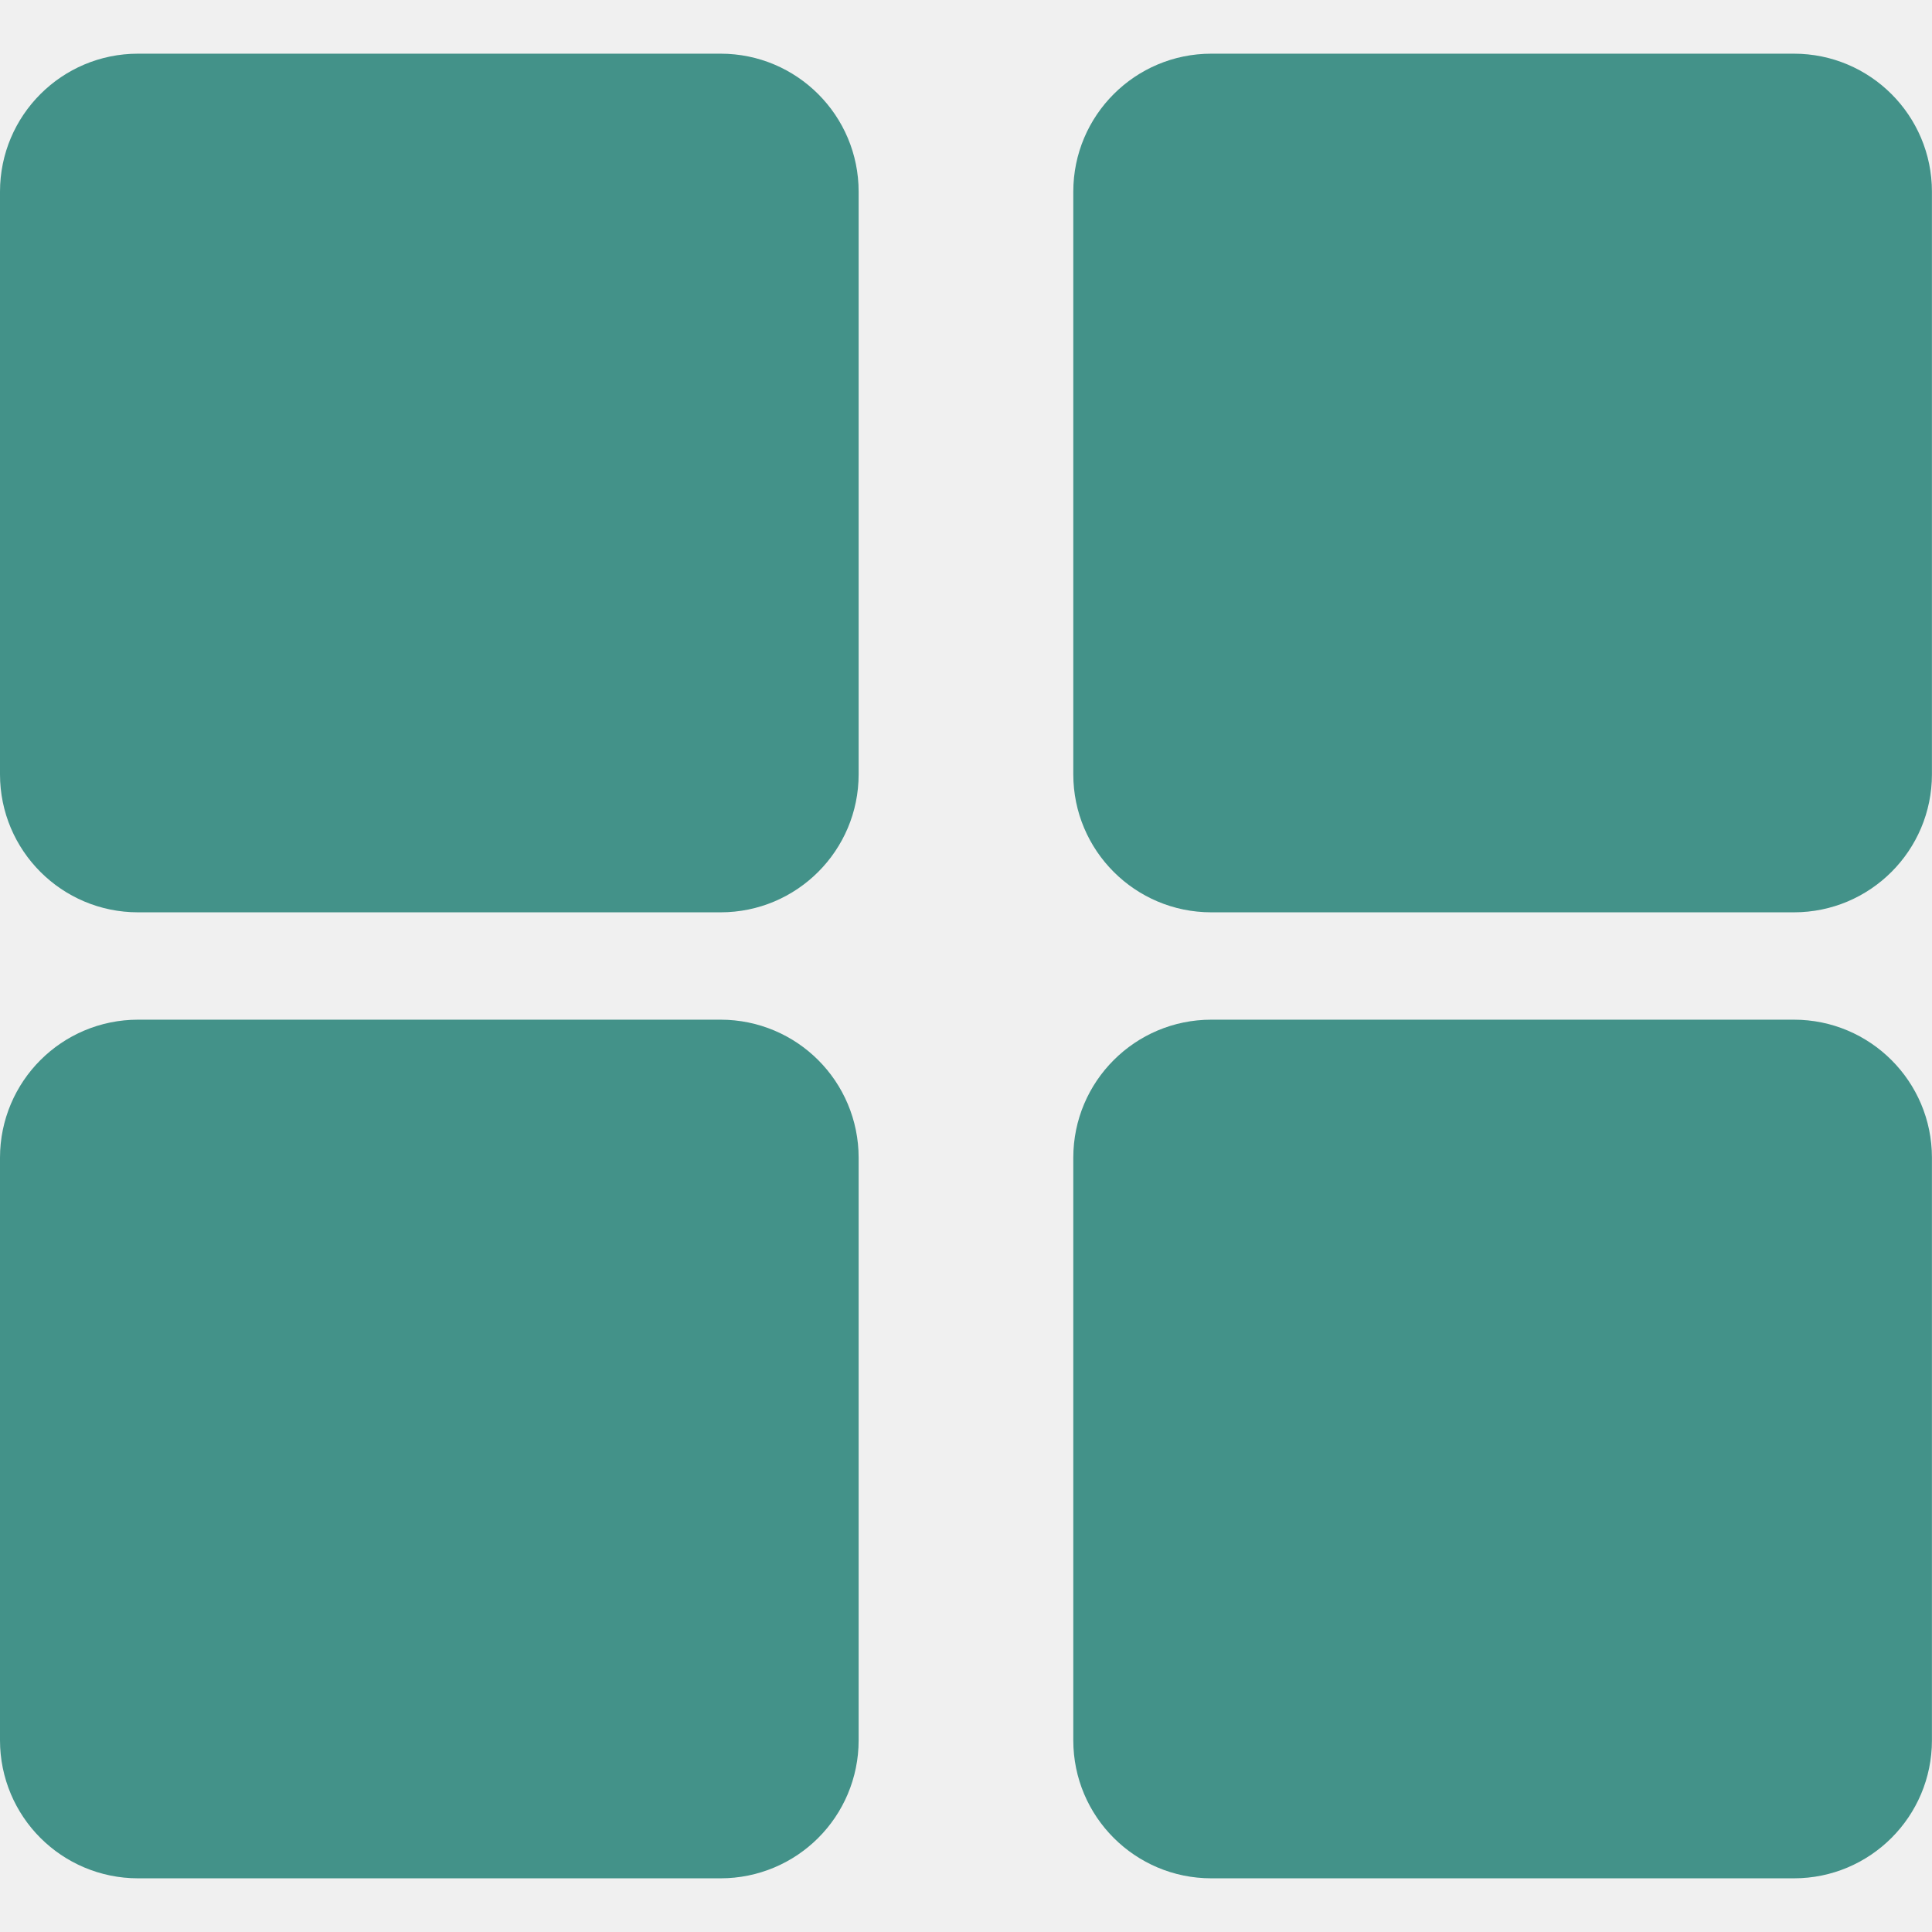
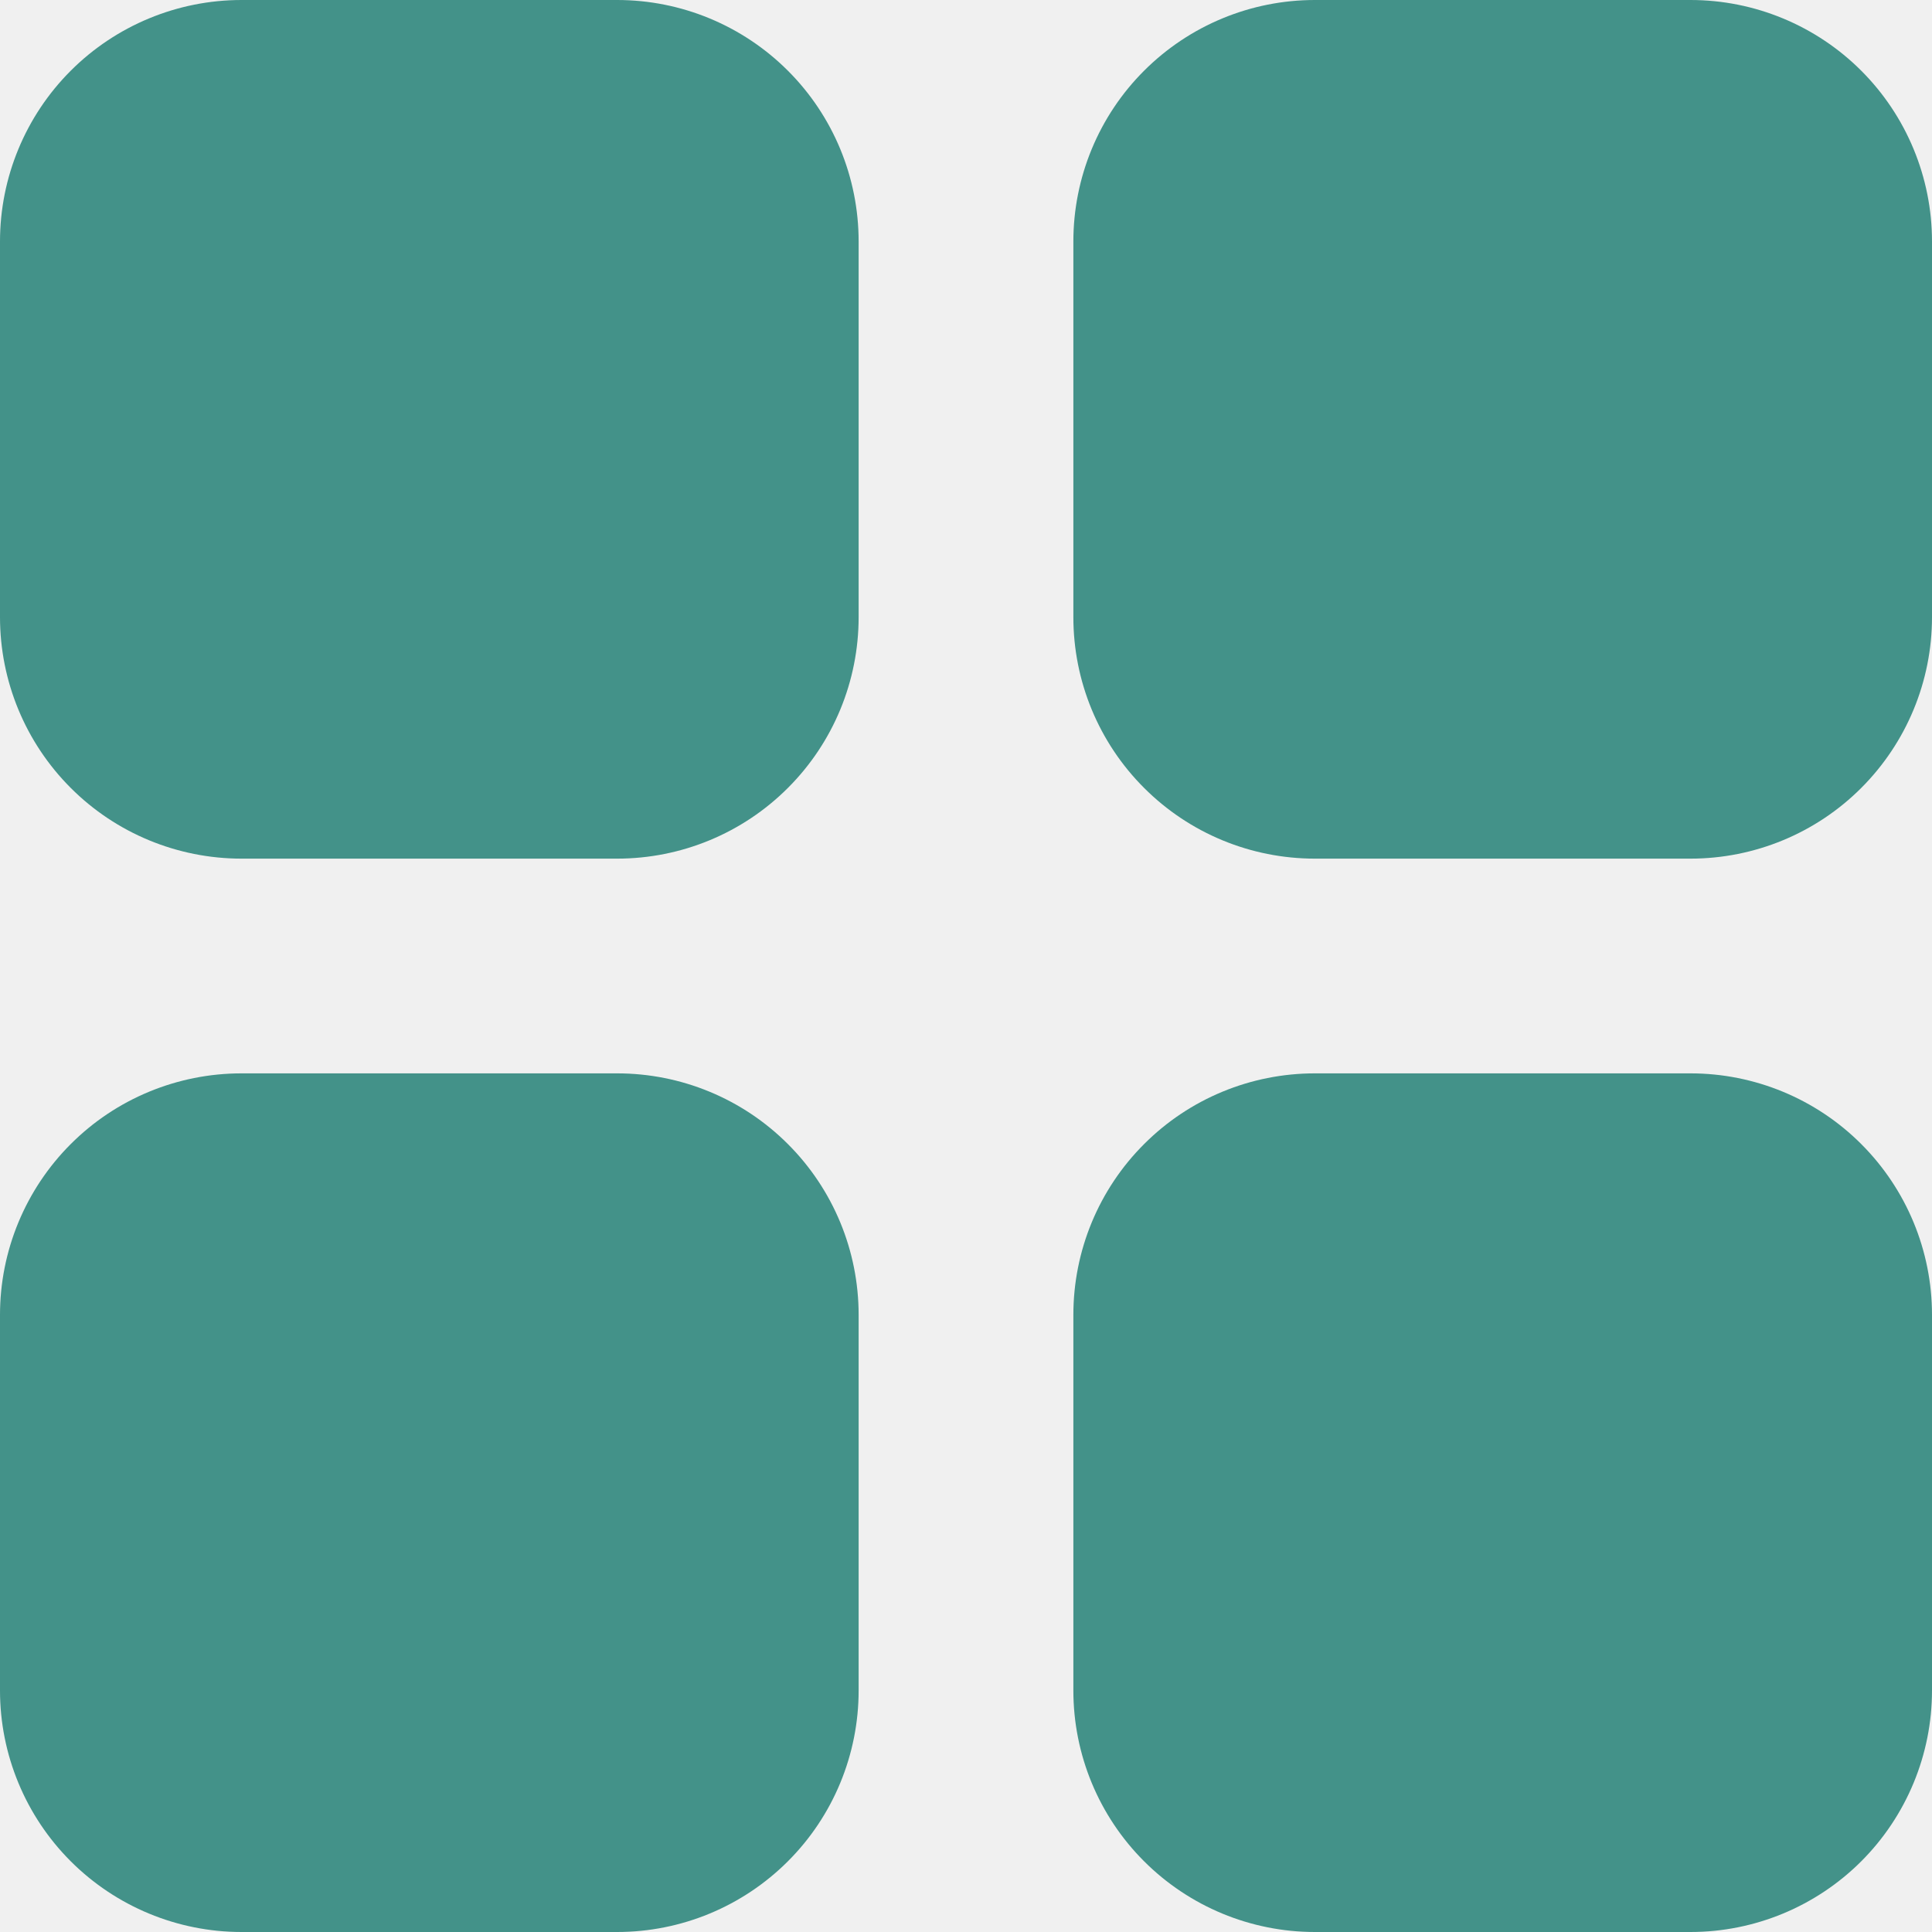
<svg xmlns="http://www.w3.org/2000/svg" width="28" height="28" viewBox="0 0 28 28" fill="none">
-   <mask id="path-1-inside-1_34_84" fill="white">
-     <rect y="0.778" width="12.444" height="12.444" rx="2" />
-   </mask>
-   <rect y="0.778" width="12.444" height="12.444" rx="2" fill="#439289" stroke="#439289" stroke-width="5" mask="url(#path-1-inside-1_34_84)" />
-   <mask id="path-2-inside-2_34_84" fill="white">
-     <rect x="15.555" y="0.778" width="12.444" height="12.444" rx="2" />
-   </mask>
-   <rect x="15.555" y="0.778" width="12.444" height="12.444" rx="2" fill="#439289" stroke="#439289" stroke-width="5" mask="url(#path-2-inside-2_34_84)" />
-   <path d="M2 16.028H10.444C10.859 16.028 11.194 16.364 11.194 16.778V25.222C11.194 25.637 10.859 25.972 10.444 25.972H2C1.586 25.972 1.25 25.637 1.25 25.222V16.778C1.25 16.364 1.586 16.028 2 16.028Z" fill="#439289" stroke="#439289" stroke-width="2.5" />
-   <mask id="path-4-inside-3_34_84" fill="white">
-     <rect x="15.555" y="14.778" width="12.444" height="12.444" rx="2" />
-   </mask>
-   <rect x="15.555" y="14.778" width="12.444" height="12.444" rx="2" fill="#439289" stroke="#439289" stroke-width="5" mask="url(#path-4-inside-3_34_84)" />
+   <path d="M8.944 15.556C9.873 15.556 10.763 15.924 11.419 16.581C12.076 17.237 12.444 18.127 12.444 19.056V24.5C12.444 25.428 12.076 26.319 11.419 26.975C10.763 27.631 9.873 28 8.944 28H3.5C2.572 28 1.681 27.631 1.025 26.975C0.369 26.319 0 25.428 0 24.5V19.056C0 18.127 0.369 17.237 1.025 16.581C1.681 15.924 2.572 15.556 3.5 15.556H8.944ZM24.5 15.556C25.428 15.556 26.319 15.924 26.975 16.581C27.631 17.237 28 18.127 28 19.056V24.5C28 25.428 27.631 26.319 26.975 26.975C26.319 27.631 25.428 28 24.5 28H19.056C18.127 28 17.237 27.631 16.581 26.975C15.924 26.319 15.556 25.428 15.556 24.5V19.056C15.556 18.127 15.924 17.237 16.581 16.581C17.237 15.924 18.127 15.556 19.056 15.556H24.5ZM8.944 0C9.873 0 10.763 0.369 11.419 1.025C12.076 1.681 12.444 2.572 12.444 3.5V8.944C12.444 9.873 12.076 10.763 11.419 11.419C10.763 12.076 9.873 12.444 8.944 12.444H3.5C2.572 12.444 1.681 12.076 1.025 11.419C0.369 10.763 0 9.873 0 8.944V3.5C0 2.572 0.369 1.681 1.025 1.025C1.681 0.369 2.572 0 3.5 0H8.944ZM24.5 0C25.428 0 26.319 0.369 26.975 1.025C27.631 1.681 28 2.572 28 3.5V8.944C28 9.873 27.631 10.763 26.975 11.419C26.319 12.076 25.428 12.444 24.5 12.444H19.056C18.127 12.444 17.237 12.076 16.581 11.419C15.924 10.763 15.556 9.873 15.556 8.944V3.5C15.556 2.572 15.924 1.681 16.581 1.025C17.237 0.369 18.127 0 19.056 0H24.5Z" fill="#439289" />
</svg>
